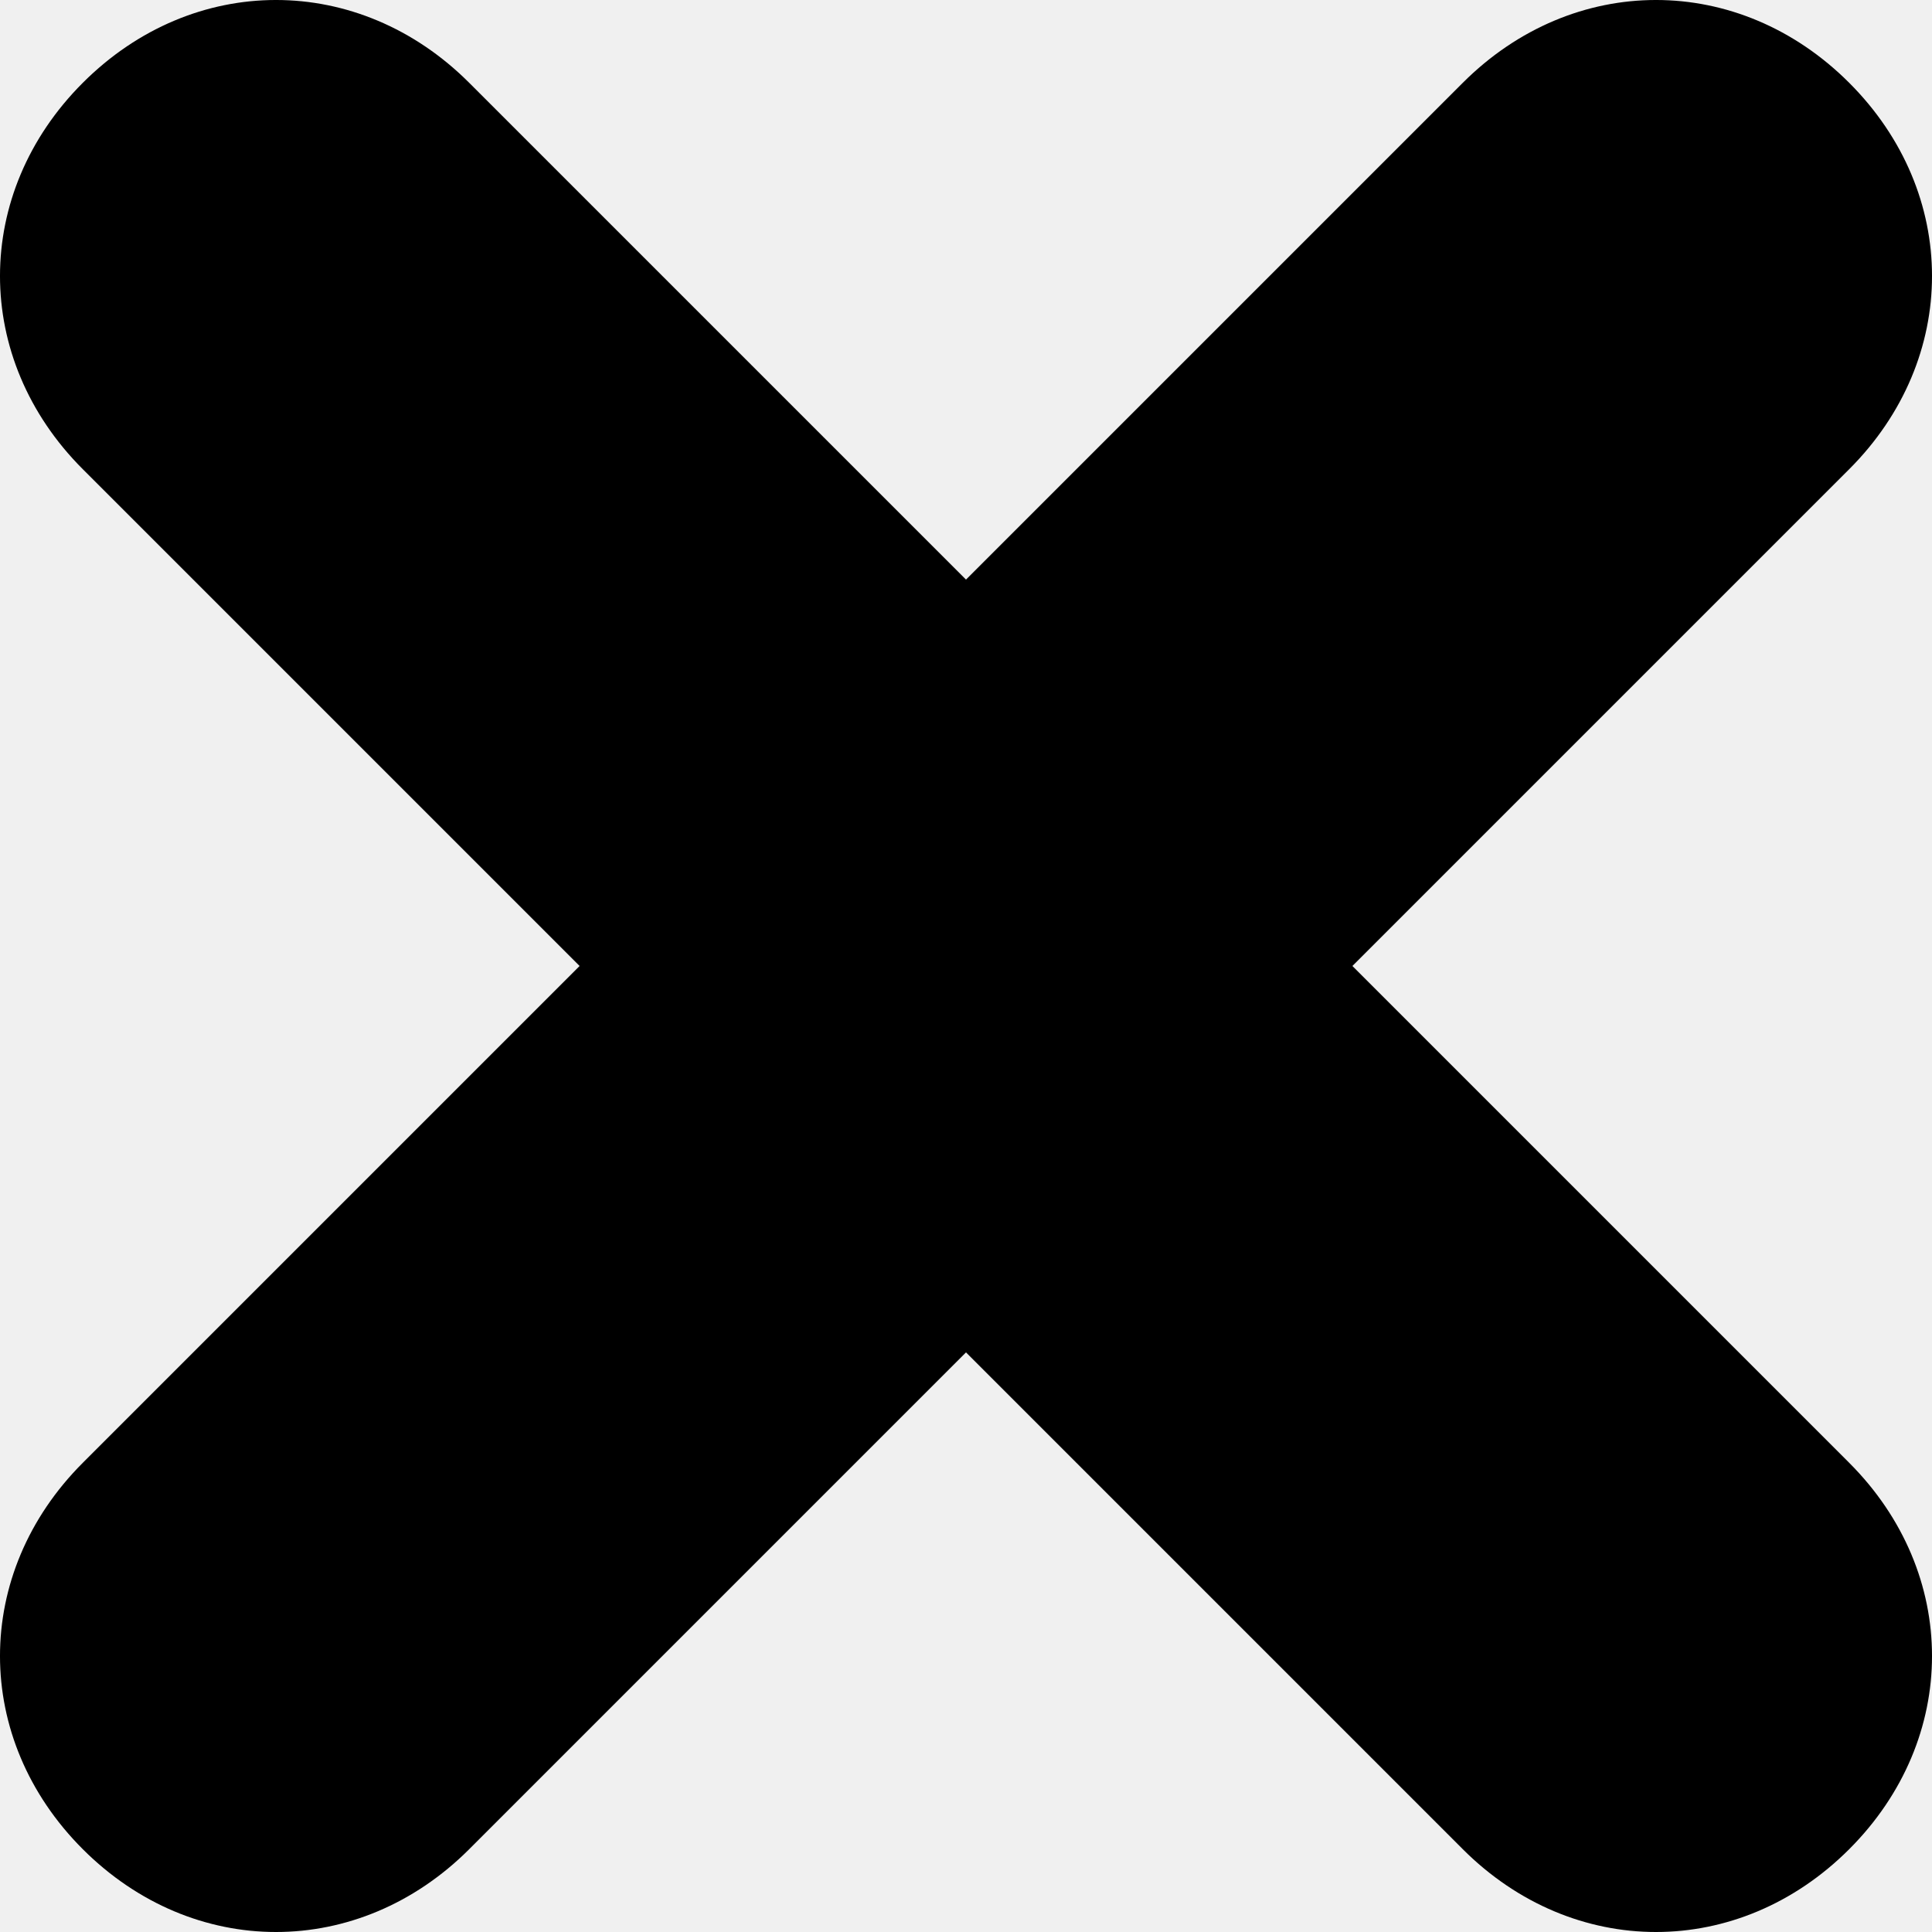
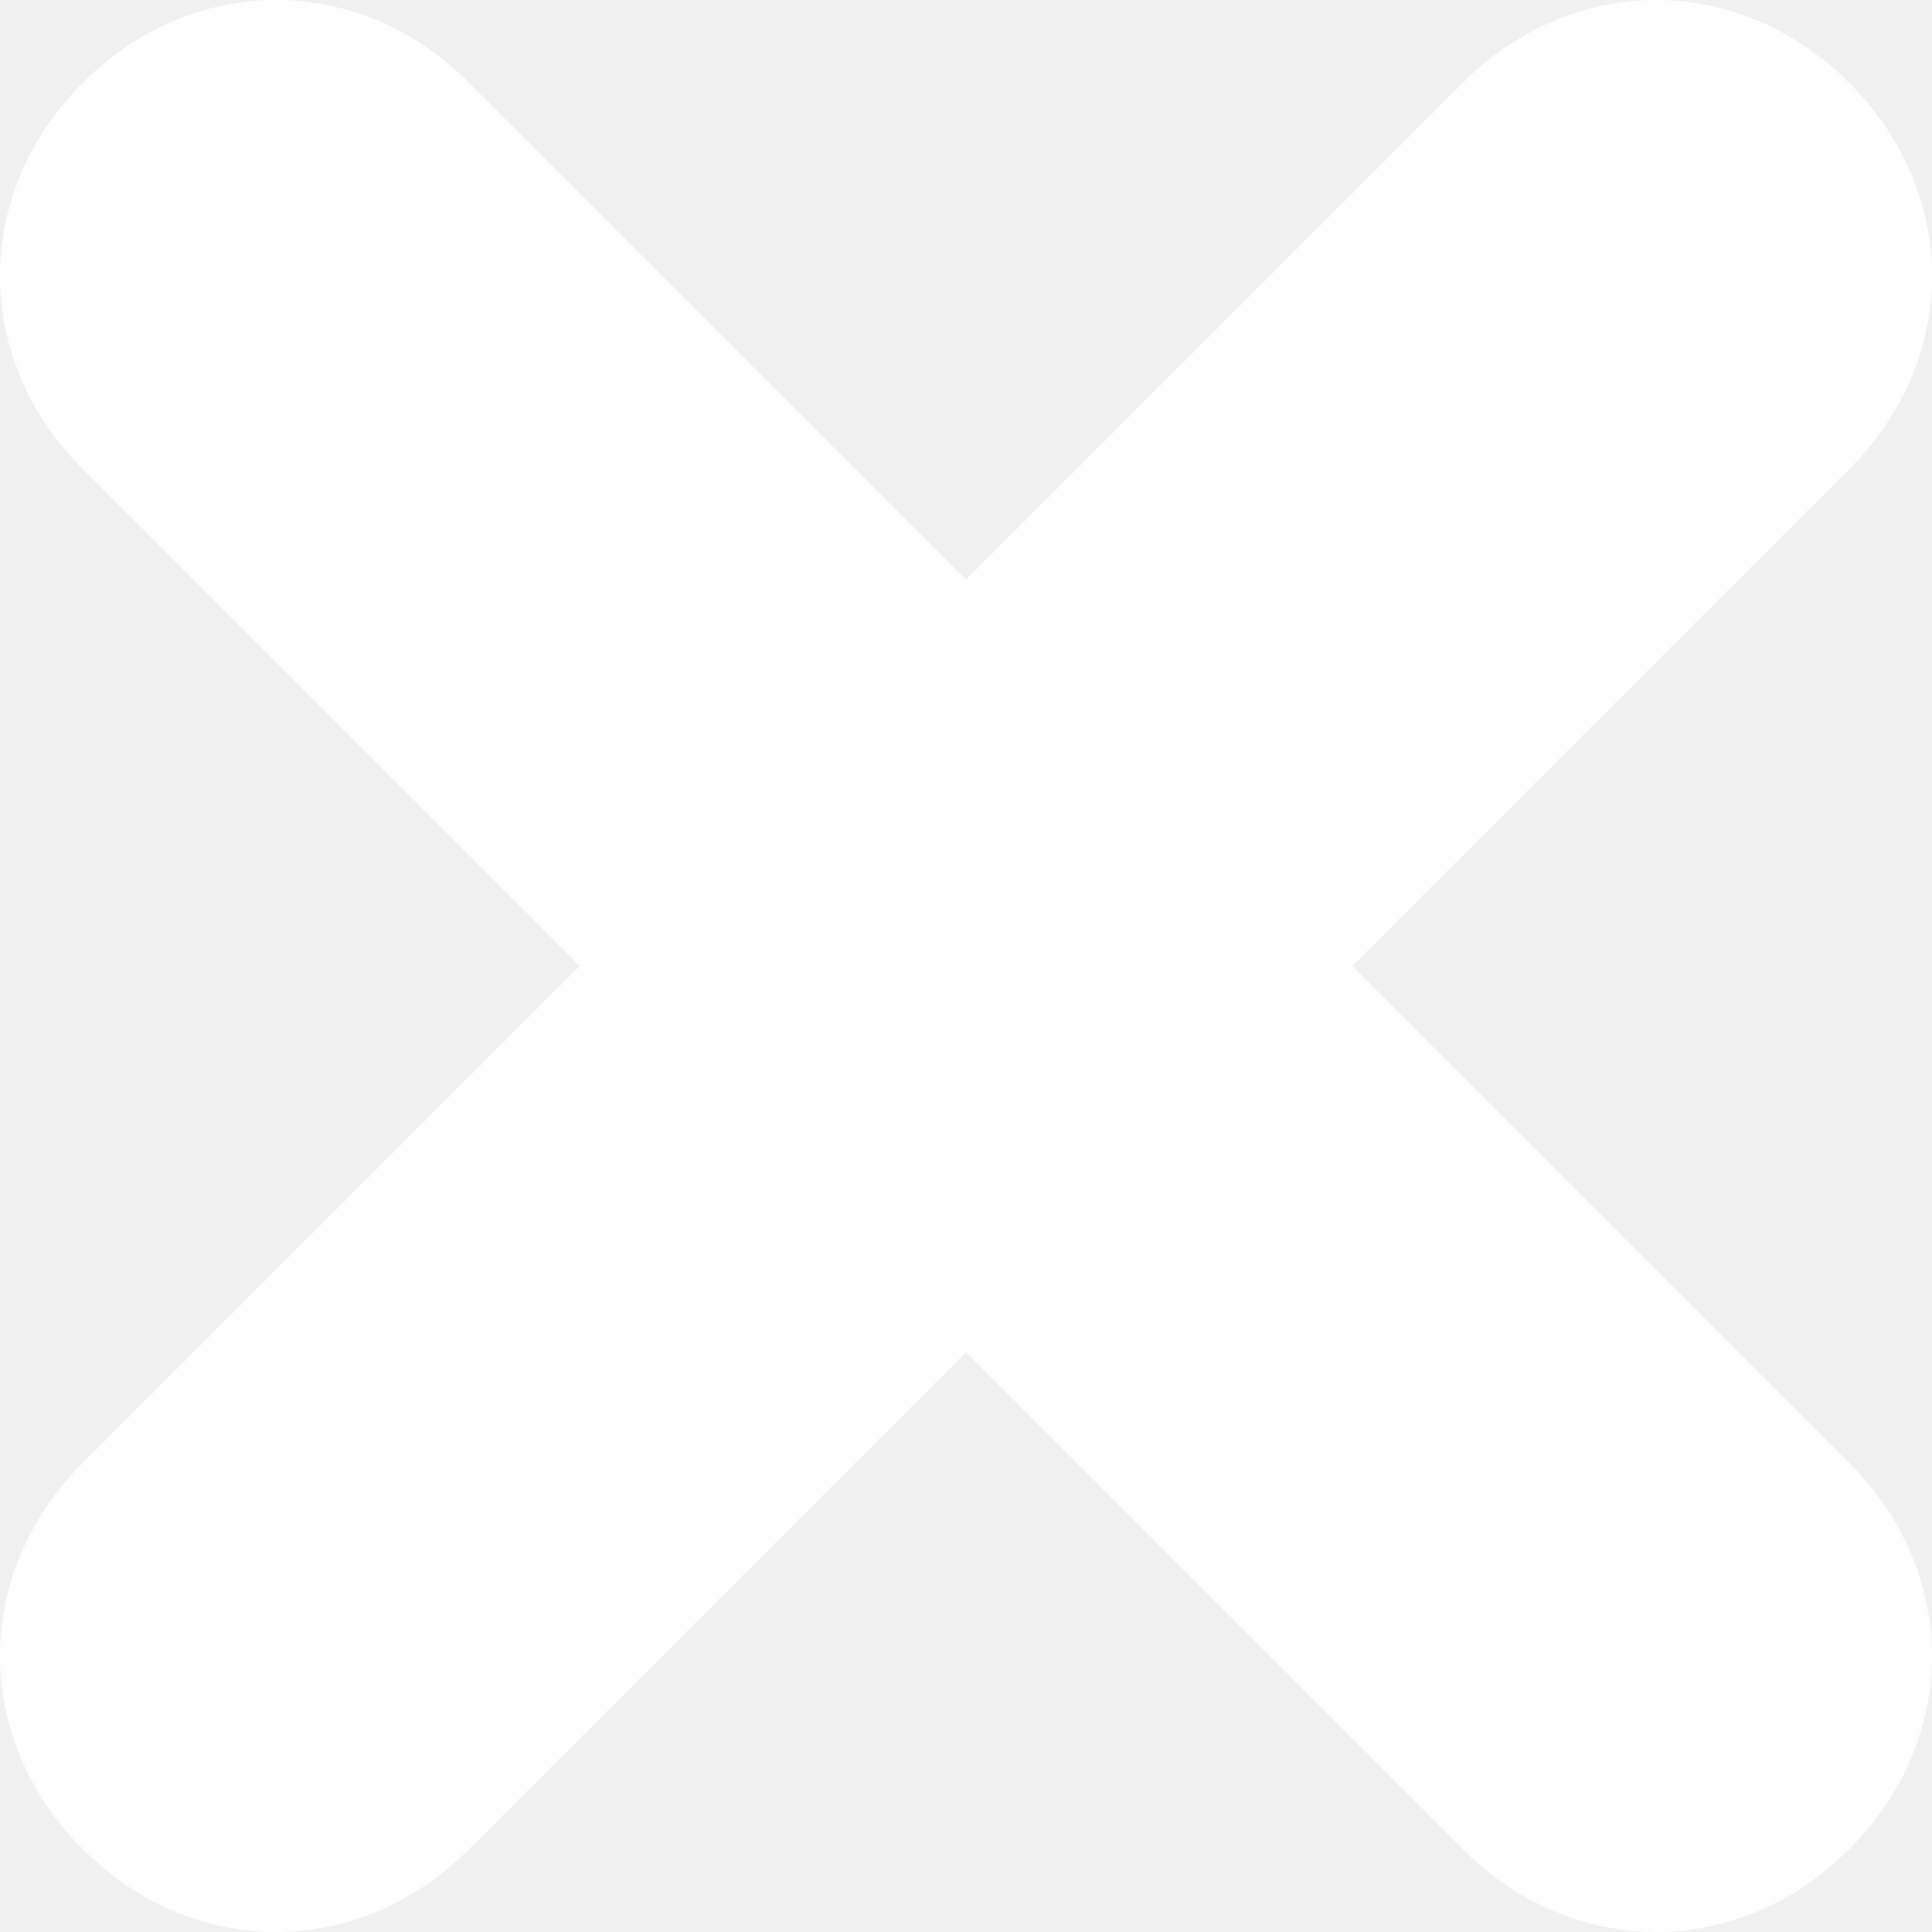
<svg xmlns="http://www.w3.org/2000/svg" width="100" height="100" viewBox="0 0 100 100" fill="none">
-   <path d="M70 50L95.714 24.286C101.429 18.571 101.429 10 95.714 4.286C90 -1.429 81.429 -1.429 75.714 4.286L50 30L24.286 4.286C18.571 -1.429 10 -1.429 4.286 4.286C-1.429 10 -1.429 18.571 4.286 24.286L30 50L4.286 75.714C-1.429 81.429 -1.429 90 4.286 95.714C7.143 98.571 10.714 100 14.286 100C17.857 100 21.429 98.571 24.286 95.714L50 70L75.714 95.714C78.571 98.571 82.143 100 85.714 100C89.286 100 92.857 98.571 95.714 95.714C101.429 90 101.429 81.429 95.714 75.714L70 50Z" fill="black" />
+   <path d="M70 50L95.714 24.286C101.429 18.571 101.429 10 95.714 4.286C90 -1.429 81.429 -1.429 75.714 4.286L50 30L24.286 4.286C18.571 -1.429 10 -1.429 4.286 4.286C-1.429 10 -1.429 18.571 4.286 24.286L30 50L4.286 75.714C-1.429 81.429 -1.429 90 4.286 95.714C7.143 98.571 10.714 100 14.286 100C17.857 100 21.429 98.571 24.286 95.714L50 70L75.714 95.714C78.571 98.571 82.143 100 85.714 100C89.286 100 92.857 98.571 95.714 95.714C101.429 90 101.429 81.429 95.714 75.714L70 50Z" fill="white" />
</svg>
